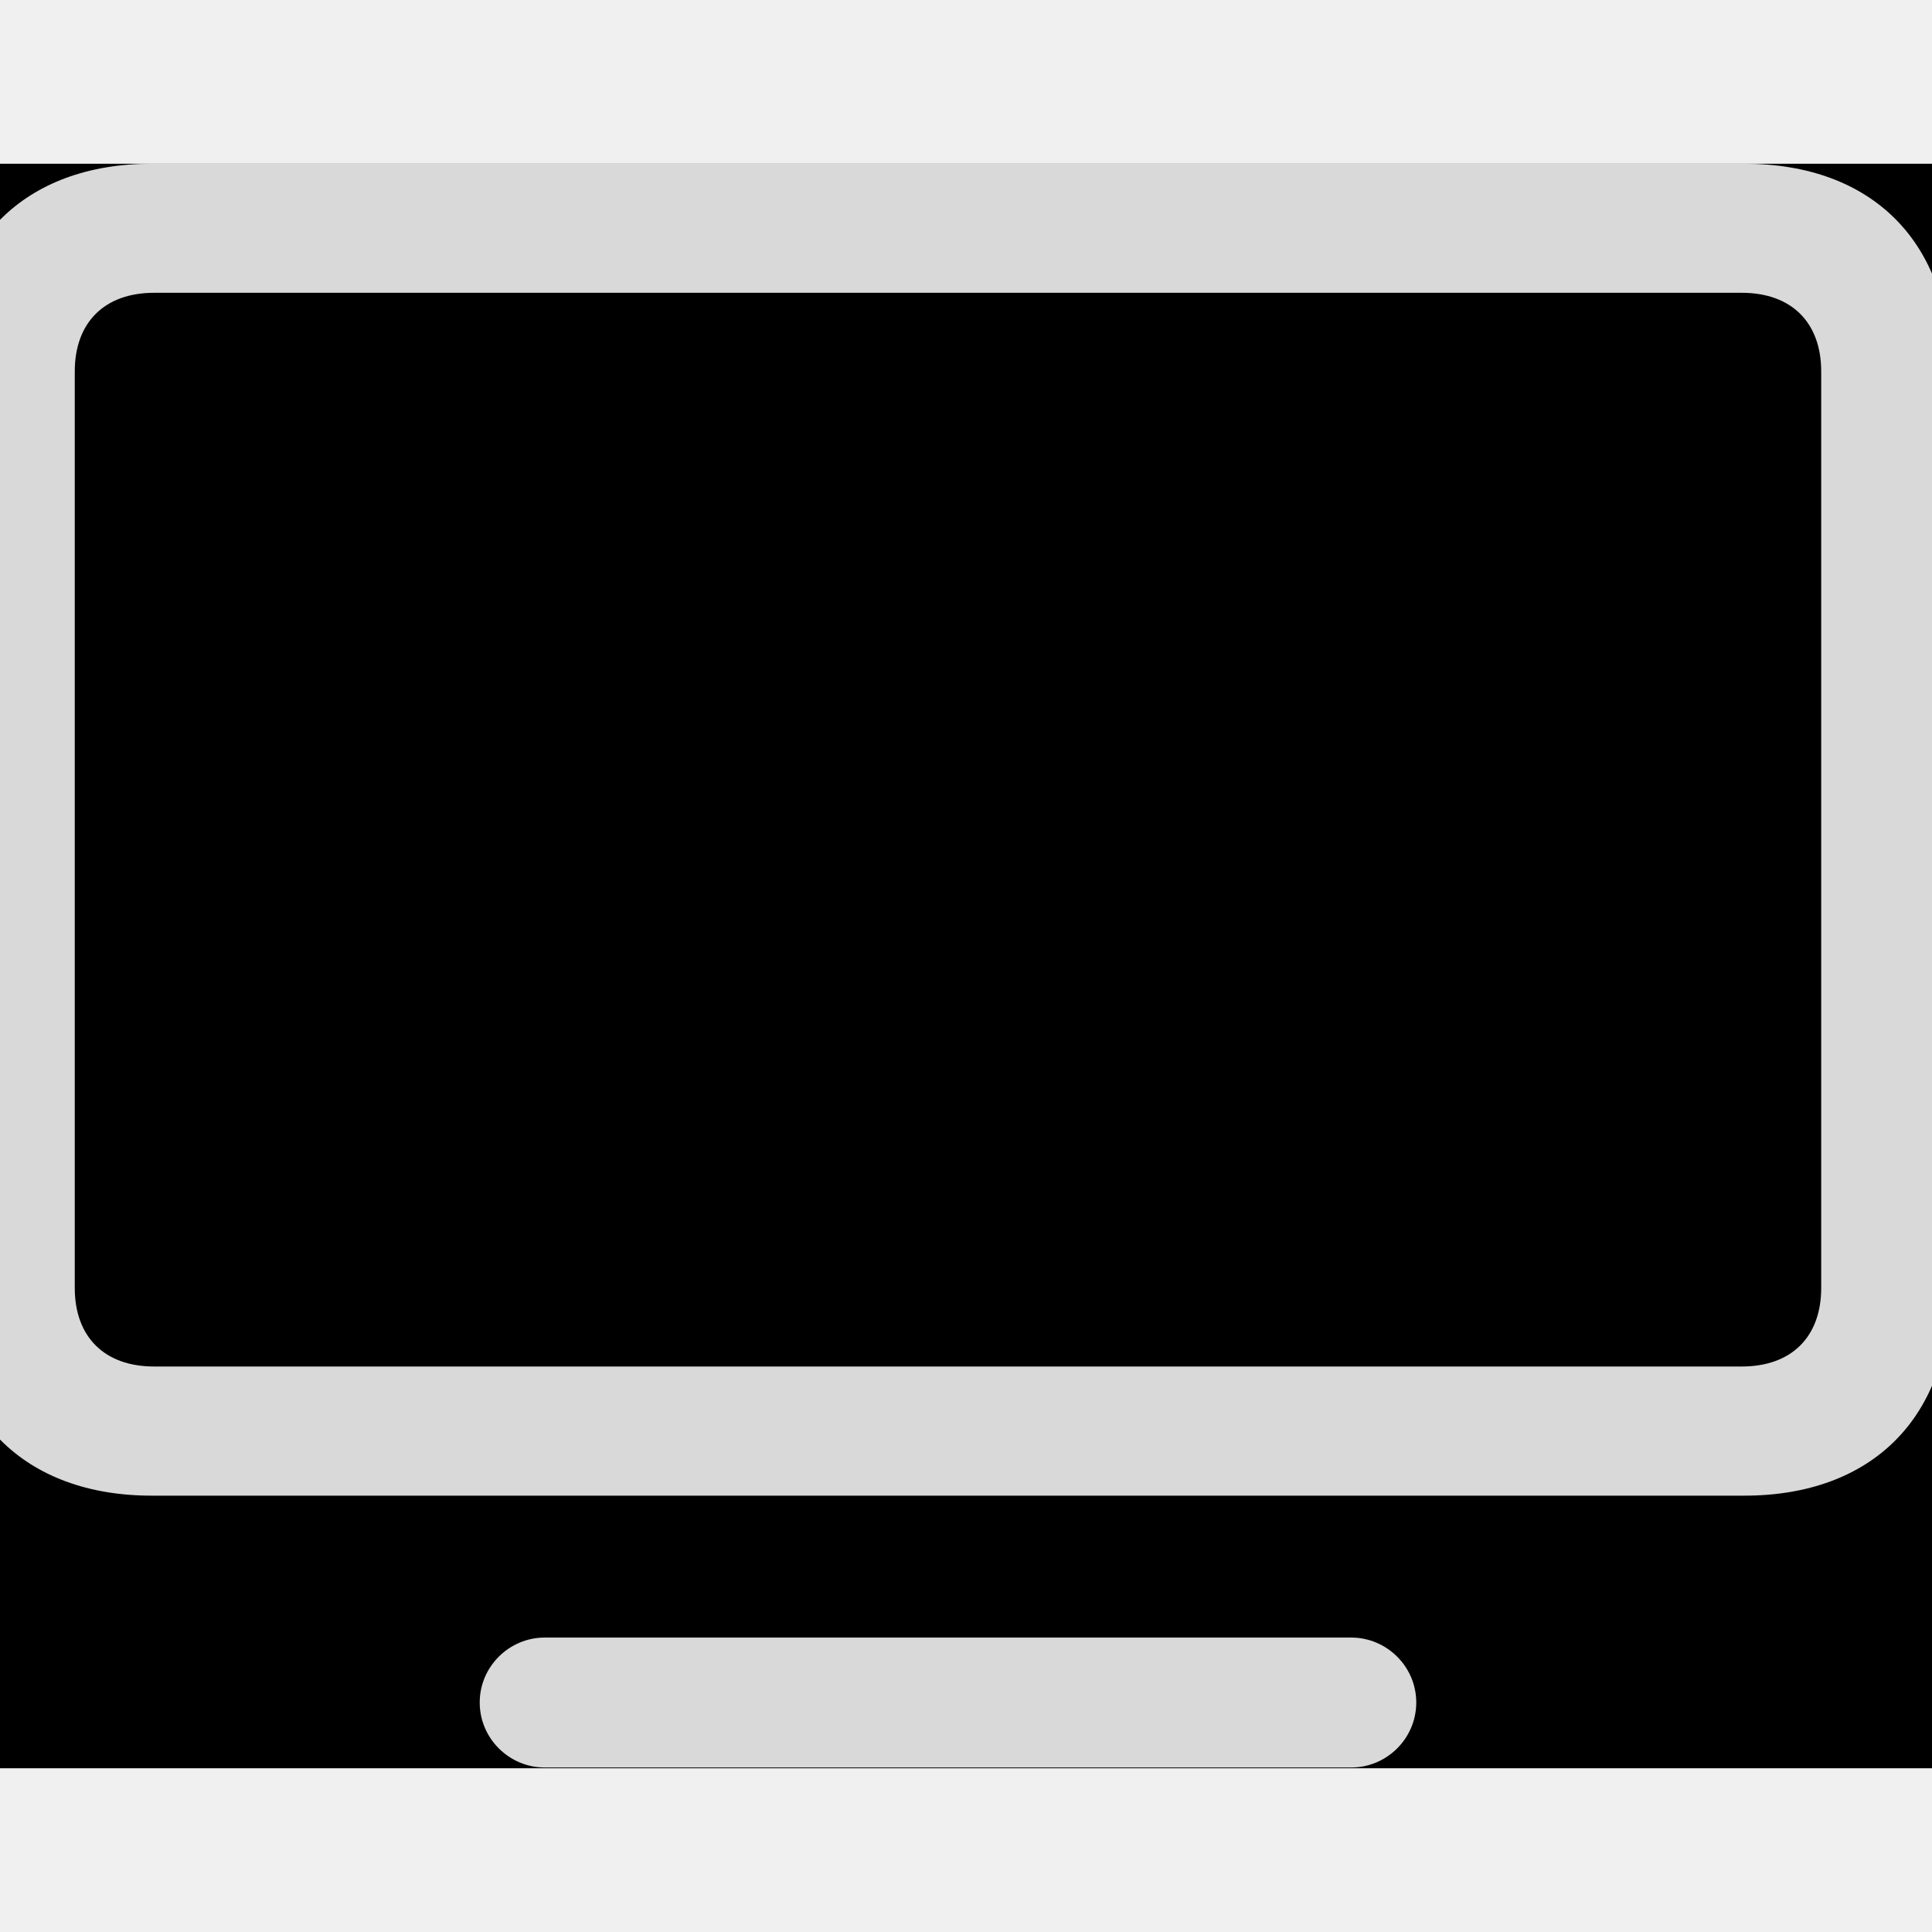
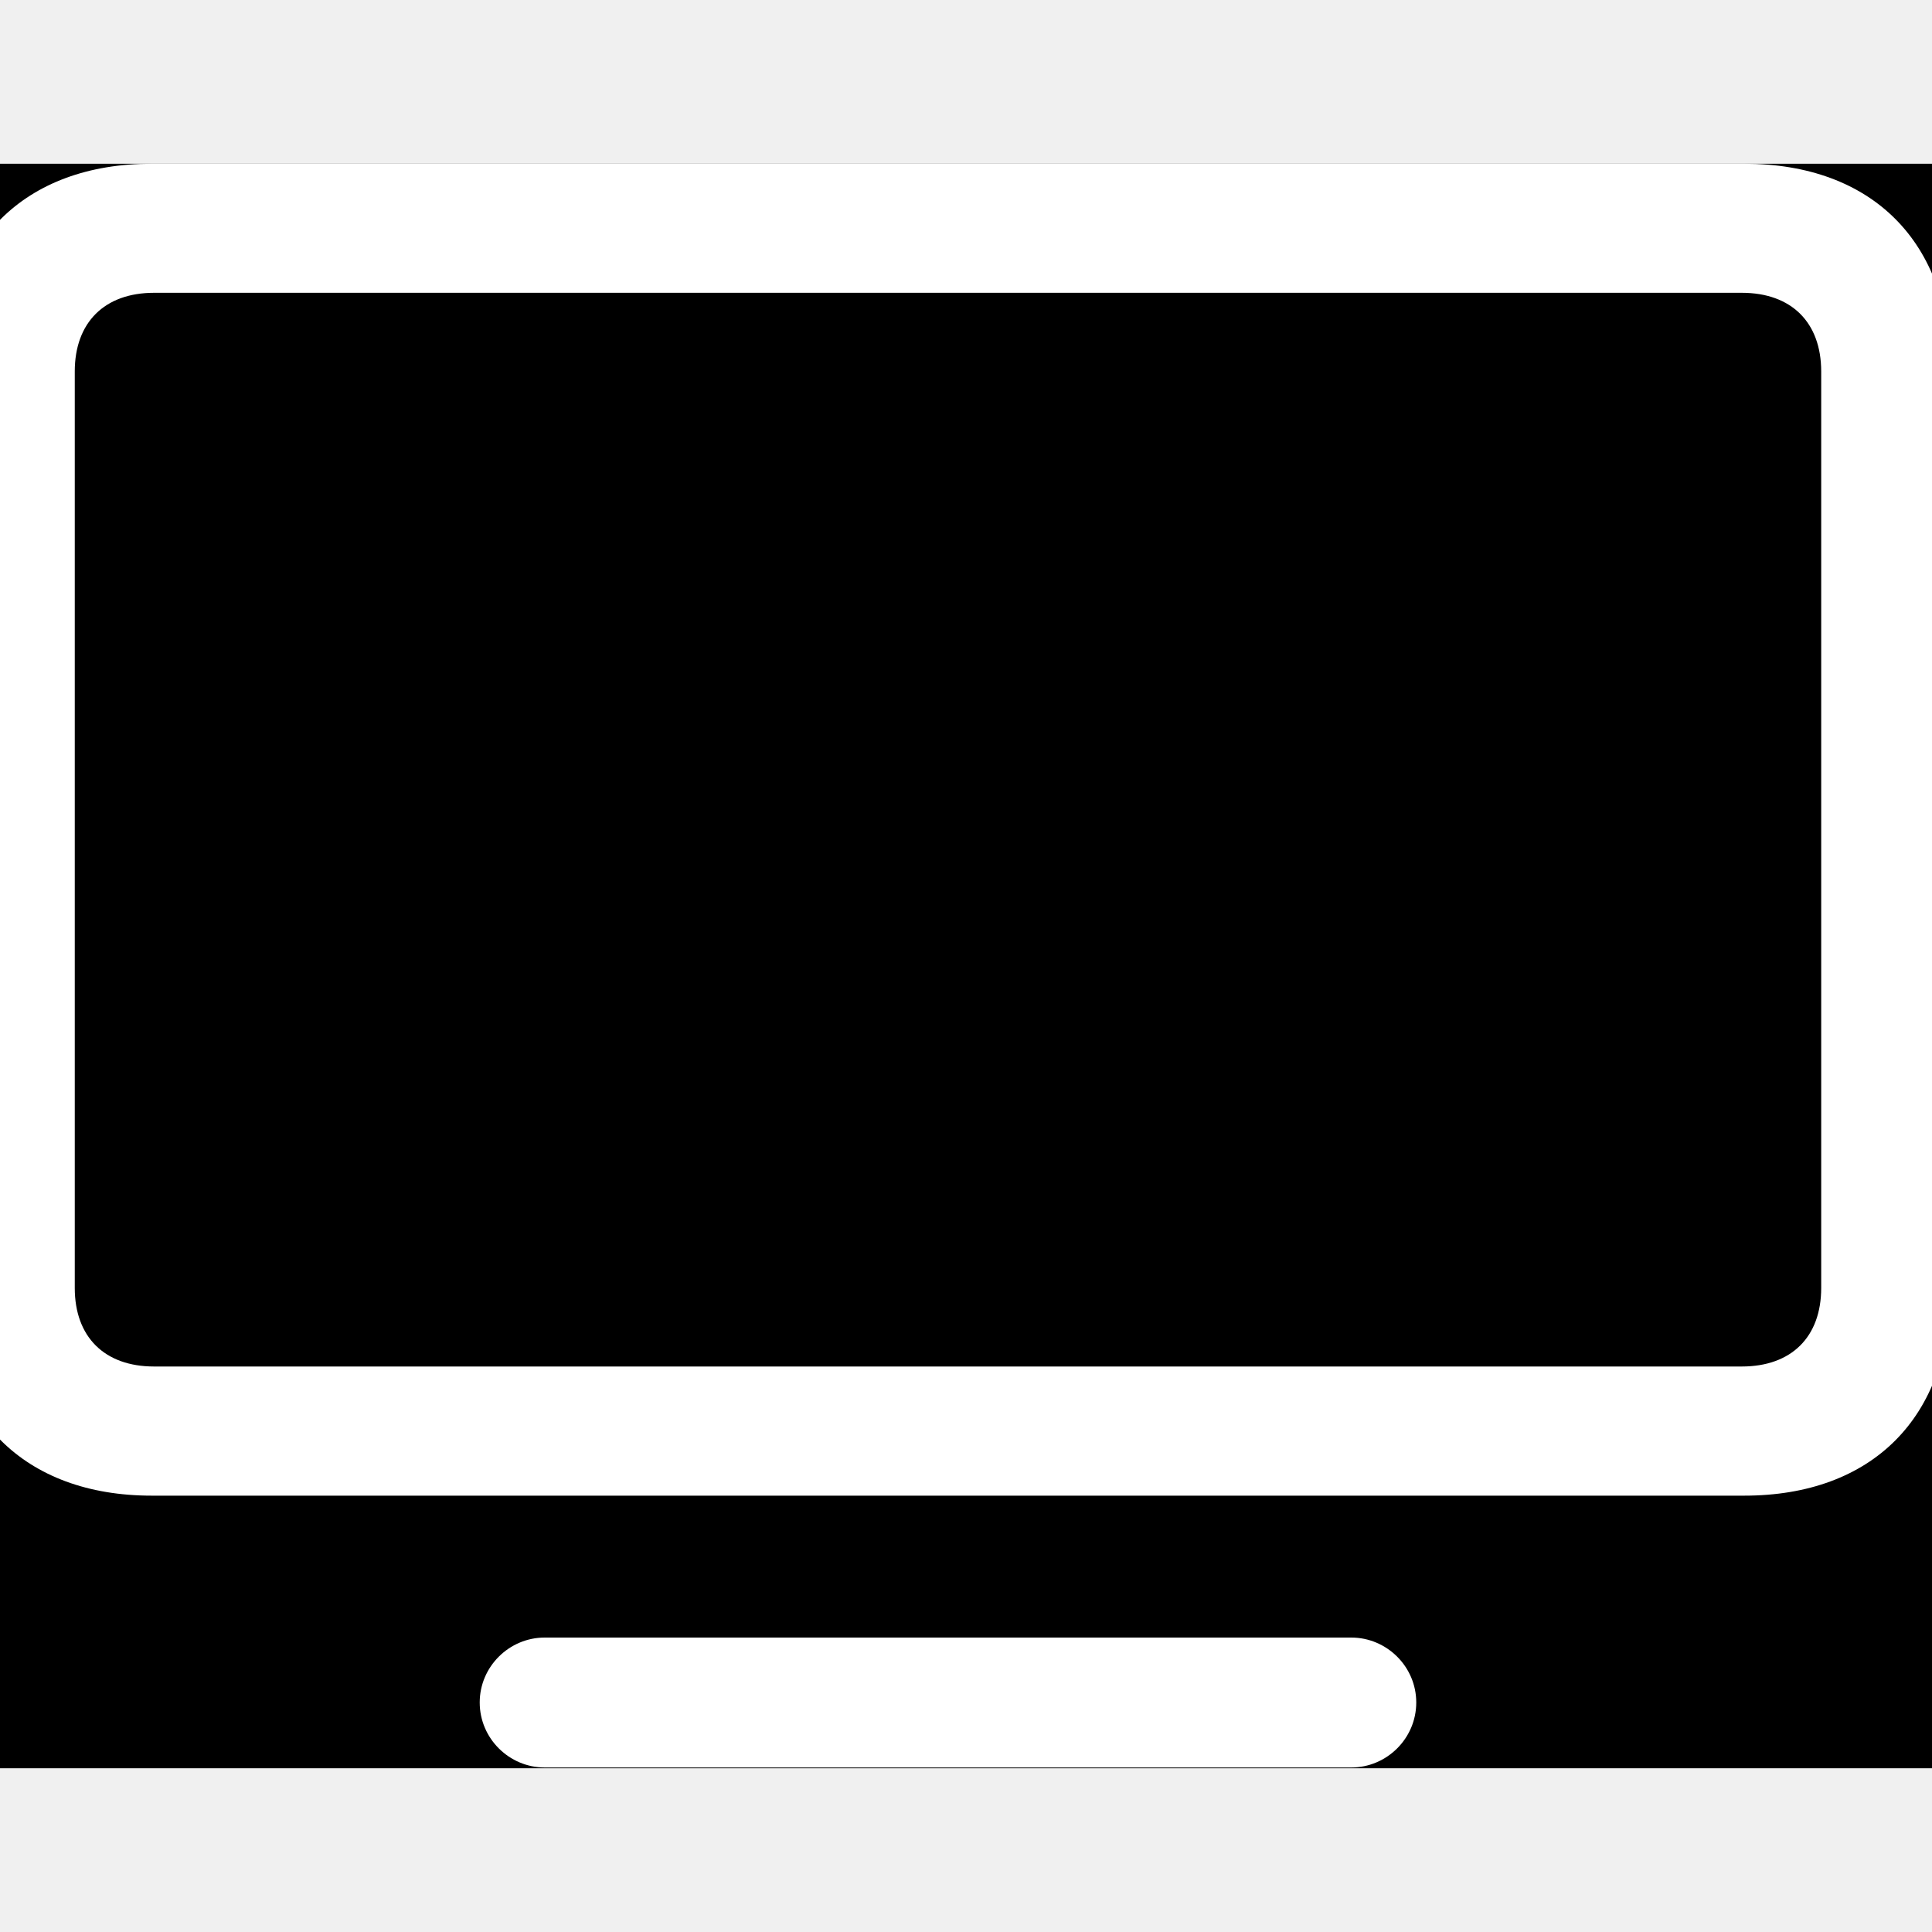
<svg xmlns="http://www.w3.org/2000/svg" width="20" height="20" viewBox="0 0 20 20" fill="none">
  <g clip-path="url(#clip0_1656_75)">
    <path d="M20.563 1.695H-0.563V18.305H20.563V1.695Z" fill="black" style="fill:black;fill-opacity:1;" />
-     <path d="M1.571 15.483H18.056C19.384 15.483 20.189 14.669 20.189 13.349V3.828C20.189 2.509 19.384 1.695 18.056 1.695H1.571C0.251 1.695 -0.563 2.509 -0.563 3.828V13.349C-0.563 14.669 0.251 15.483 1.571 15.483ZM1.595 14.146C1.081 14.146 0.774 13.839 0.774 13.333V3.845C0.774 3.339 1.081 3.031 1.595 3.031H18.031C18.546 3.031 18.853 3.339 18.853 3.845V13.333C18.853 13.839 18.546 14.146 18.031 14.146H1.595ZM5.638 18.297H13.989C14.354 18.297 14.661 17.998 14.661 17.624C14.661 17.251 14.354 16.952 13.989 16.952H5.638C5.273 16.952 4.966 17.251 4.966 17.624C4.966 17.998 5.273 18.297 5.638 18.297Z" fill="white" fill-opacity="0.85" style="fill:white;fill-opacity:0.85;" />
+     <path d="M1.571 15.483H18.056C19.384 15.483 20.189 14.669 20.189 13.349V3.828C20.189 2.509 19.384 1.695 18.056 1.695H1.571C0.251 1.695 -0.563 2.509 -0.563 3.828V13.349C-0.563 14.669 0.251 15.483 1.571 15.483ZM1.595 14.146C1.081 14.146 0.774 13.839 0.774 13.333V3.845C0.774 3.339 1.081 3.031 1.595 3.031H18.031C18.546 3.031 18.853 3.339 18.853 3.845V13.333C18.853 13.839 18.546 14.146 18.031 14.146H1.595ZM5.638 18.297H13.989C14.354 18.297 14.661 17.998 14.661 17.624C14.661 17.251 14.354 16.952 13.989 16.952H5.638C5.273 16.952 4.966 17.251 4.966 17.624C4.966 17.998 5.273 18.297 5.638 18.297Z" fill="white" style="fill:white;" />
  </g>
  <defs>
    <clipPath id="clip0_1656_75">
      <rect width="20" height="20" fill="white" style="fill:white;fill-opacity:1;" />
    </clipPath>
  </defs>
</svg>
